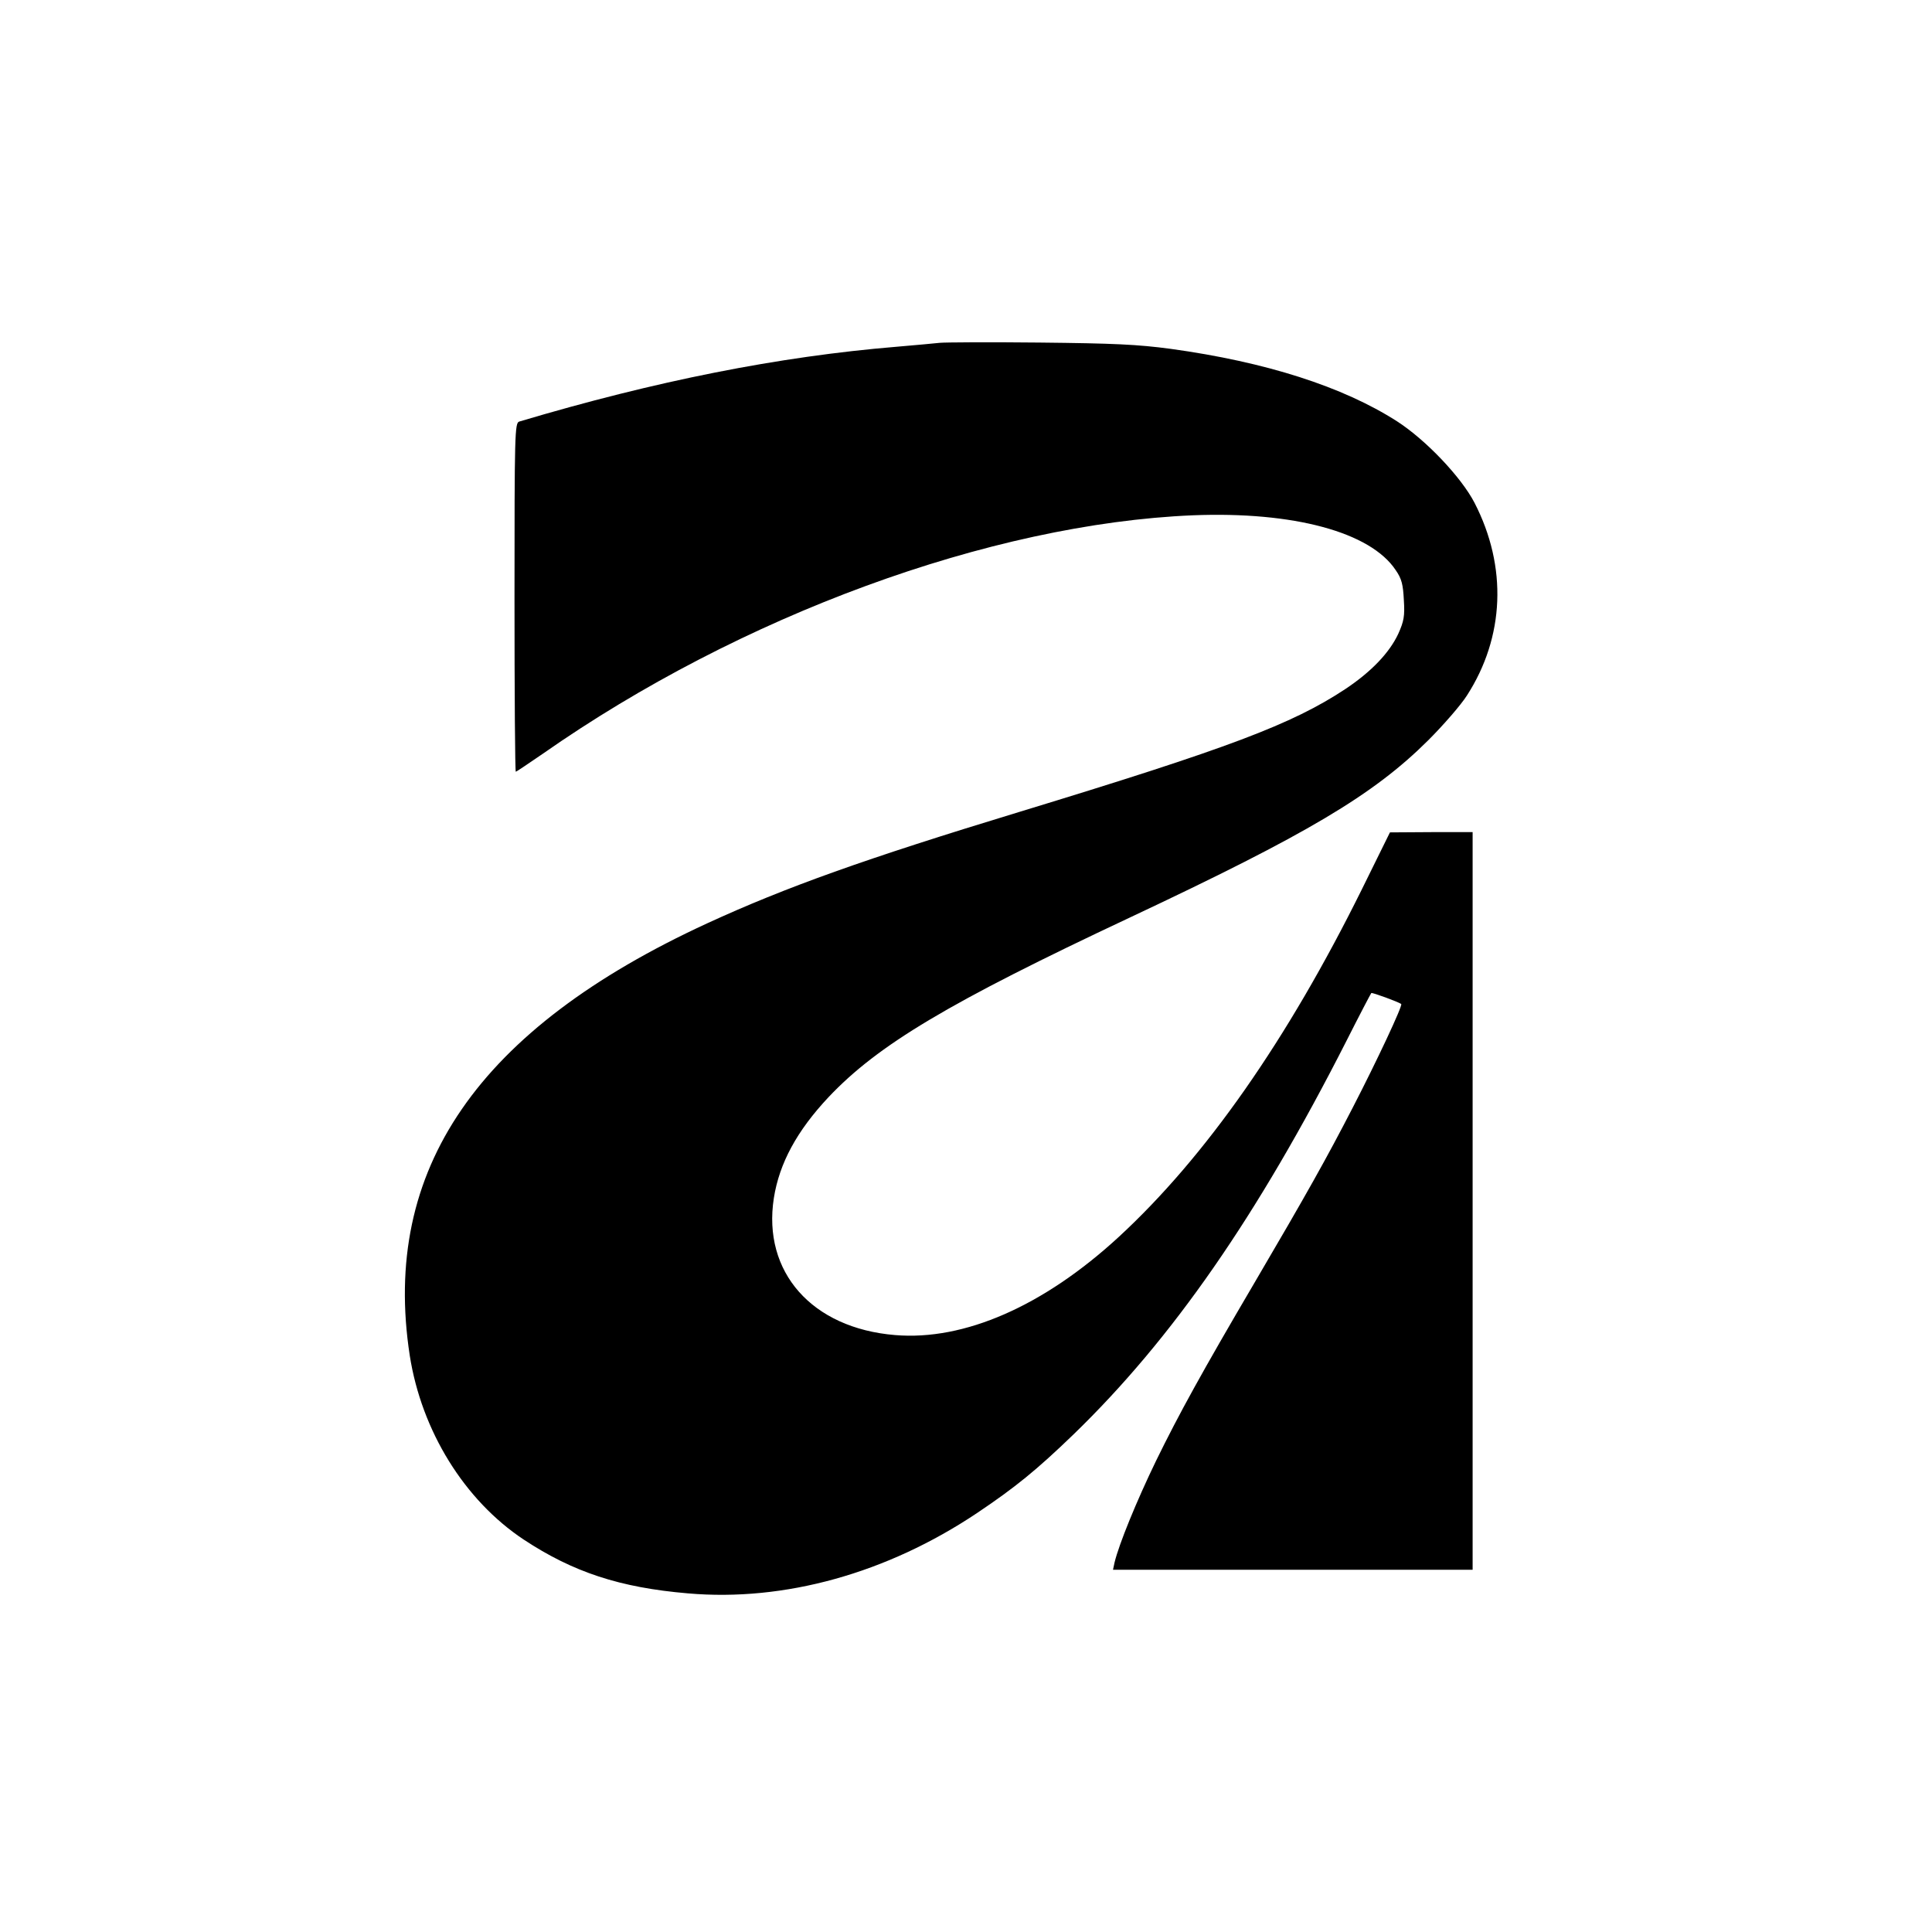
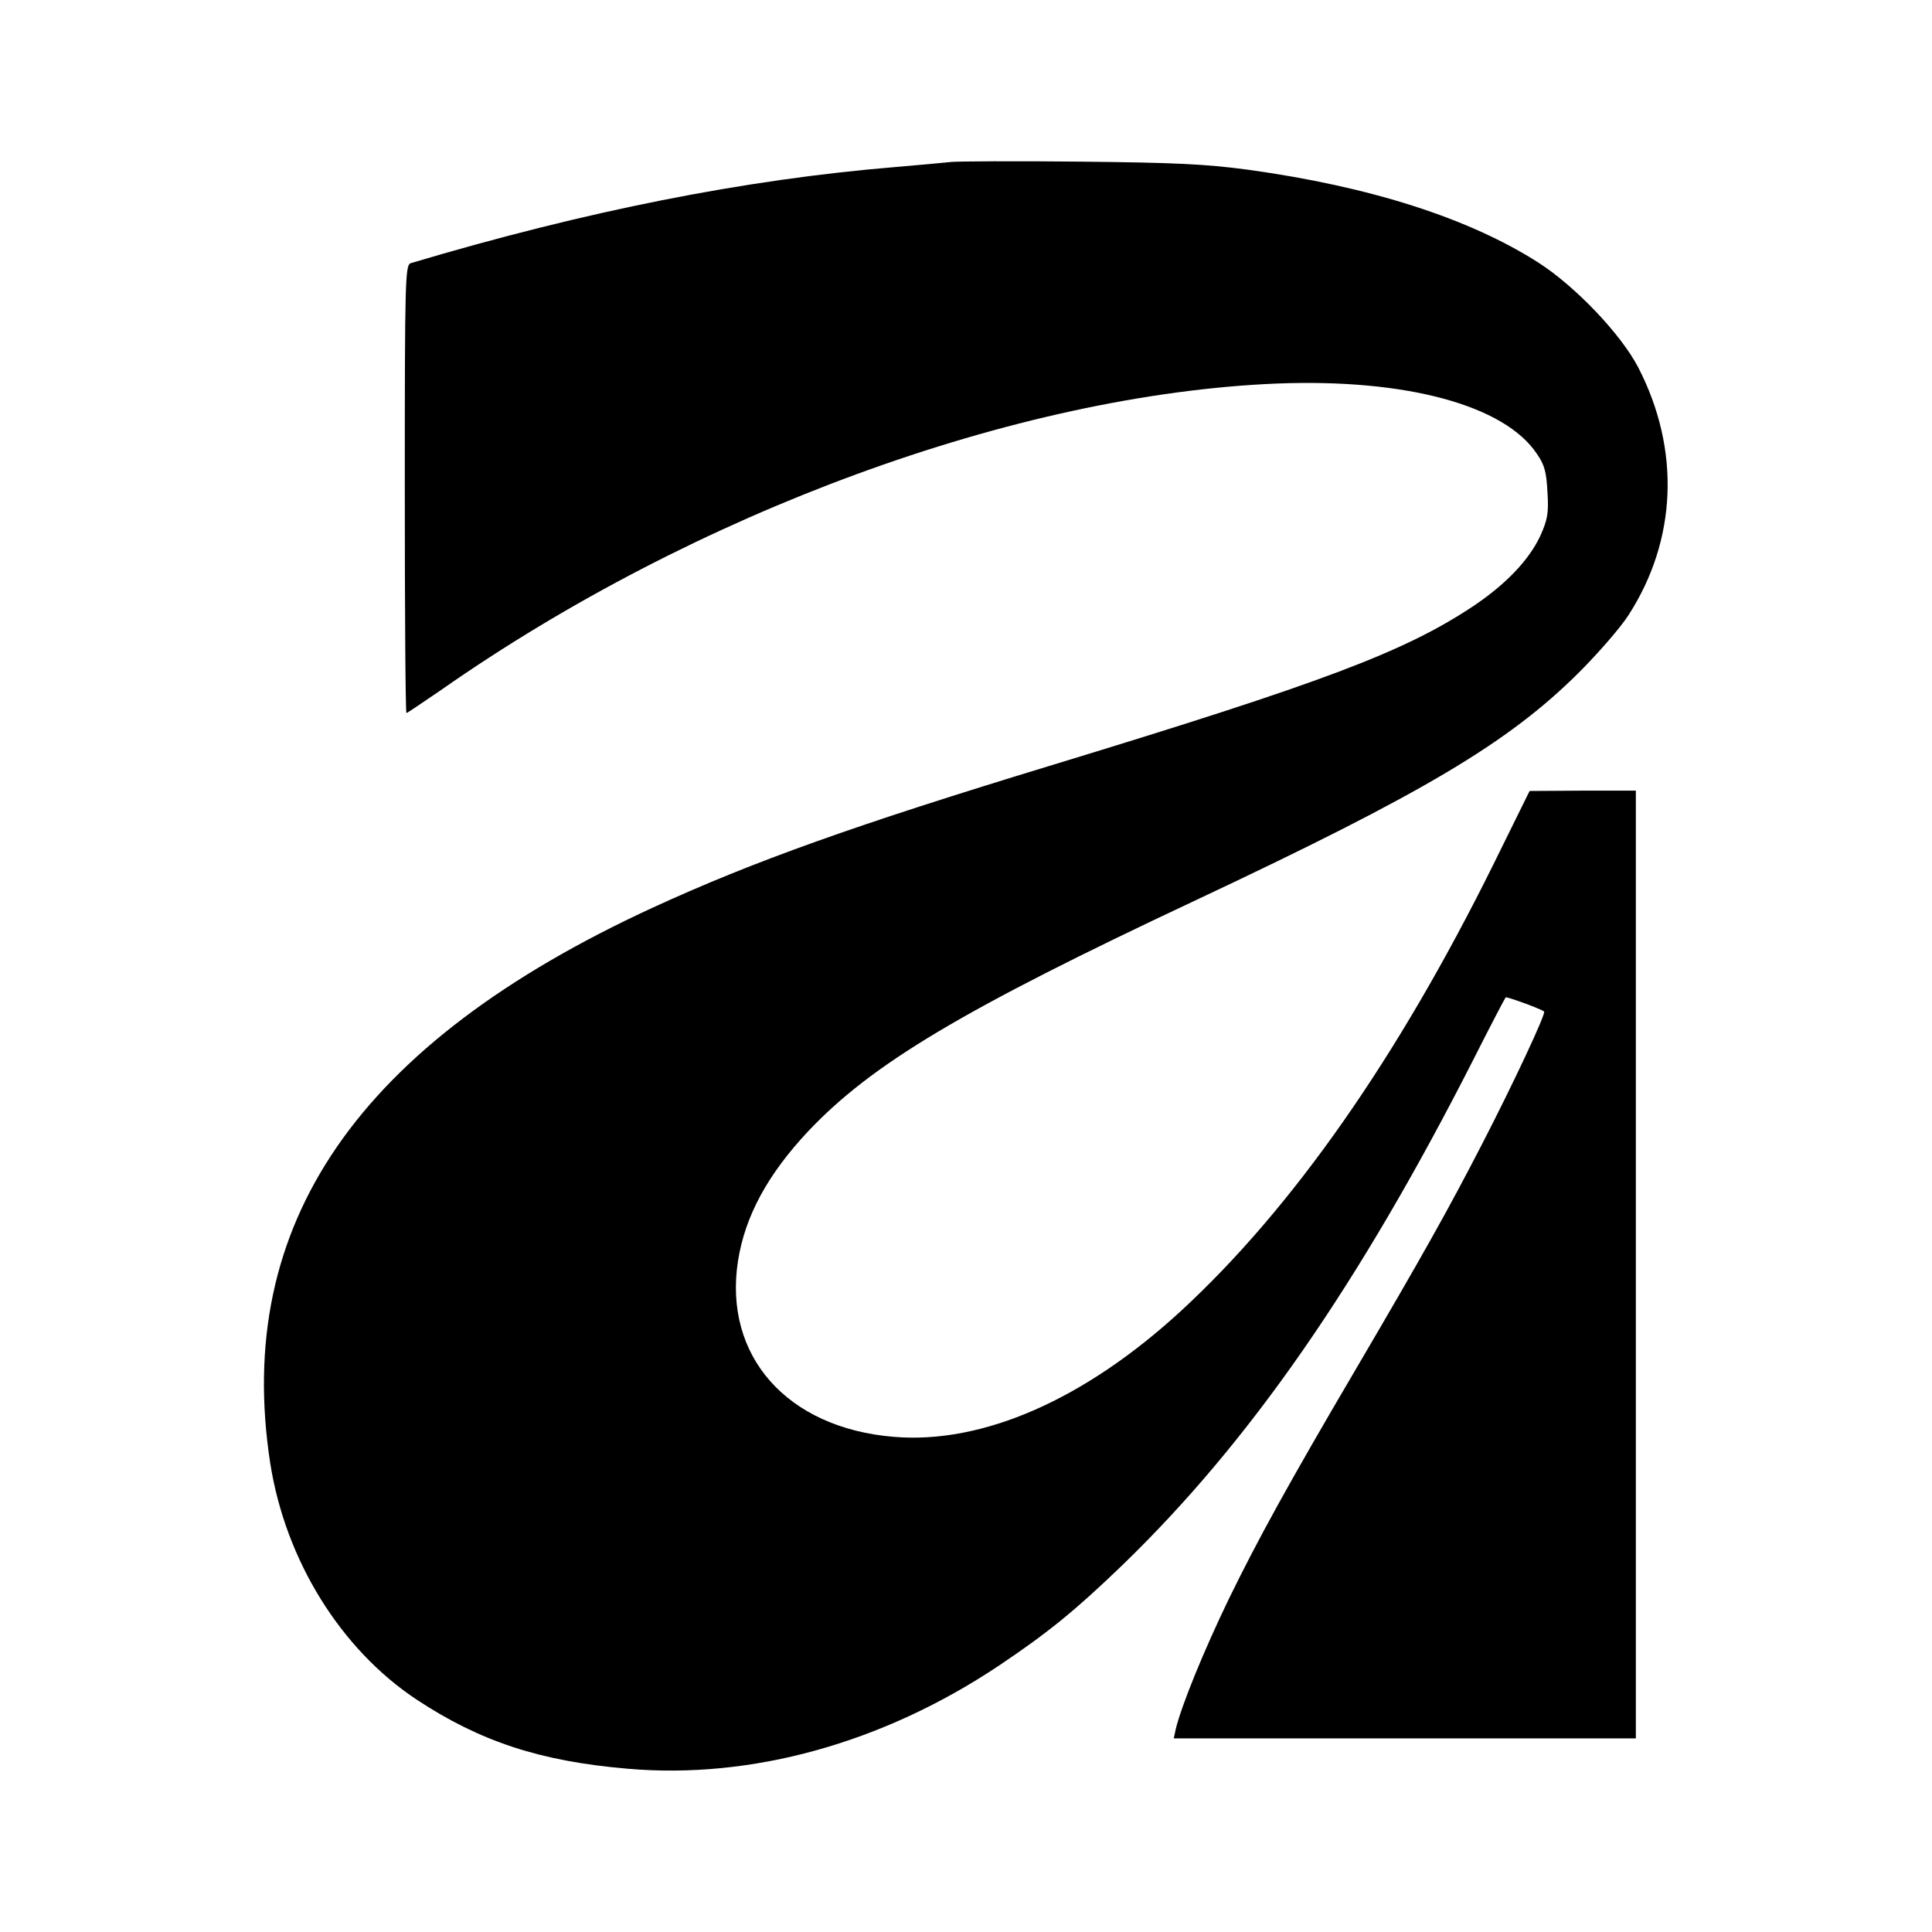
- <svg xmlns="http://www.w3.org/2000/svg" version="1.0" width="736pt" height="736pt" viewBox="0 0 736 736" preserveAspectRatio="xMidYMid meet">
+ <svg xmlns="http://www.w3.org/2000/svg" version="1.0" width="736pt" height="736pt" viewBox="75.98 82.58 572.83 572.83" preserveAspectRatio="xMidYMid meet">
  <g transform="translate(0,736) scale(0.1,-0.1)" fill="#000000" stroke="none">
    <path d="M3580 6054 c-19 -2 -93 -9 -165 -15 -447 -37 -917 -130 -1437 -285 -17 -5 -18 -46 -18 -670 0 -365 2 -664 5 -664 2 0 48 31 102 68 753 527 1707 877 2478 909 383 15 676 -64 772 -209 23 -33 28 -55 31 -114 4 -61 0 -81 -21 -128 -34 -73 -103 -145 -202 -211 -203 -134 -441 -224 -1245 -469 -585 -178 -887 -286 -1185 -423 -875 -403 -1243 -938 -1134 -1647 45 -287 208 -551 434 -701 188 -124 366 -183 626 -205 367 -32 757 76 1101 306 146 98 227 164 367 299 376 364 701 832 1040 1499 50 99 93 181 95 183 3 3 107 -35 114 -42 6 -6 -93 -217 -185 -395 -99 -192 -174 -326 -373 -665 -201 -342 -290 -504 -376 -680 -75 -155 -141 -317 -158 -387 l-6 -28 685 0 685 0 0 1405 0 1405 -157 0 -158 -1 -107 -217 c-284 -574 -596 -1020 -927 -1325 -286 -263 -588 -395 -851 -373 -317 26 -506 240 -462 522 21 133 88 256 208 384 189 200 457 360 1149 685 674 317 926 466 1136 675 58 58 124 134 147 170 144 223 155 491 29 735 -51 98 -185 239 -295 310 -206 132 -499 226 -862 276 -127 17 -217 21 -500 24 -190 2 -361 1 -380 -1z" />
  </g>
</svg>
